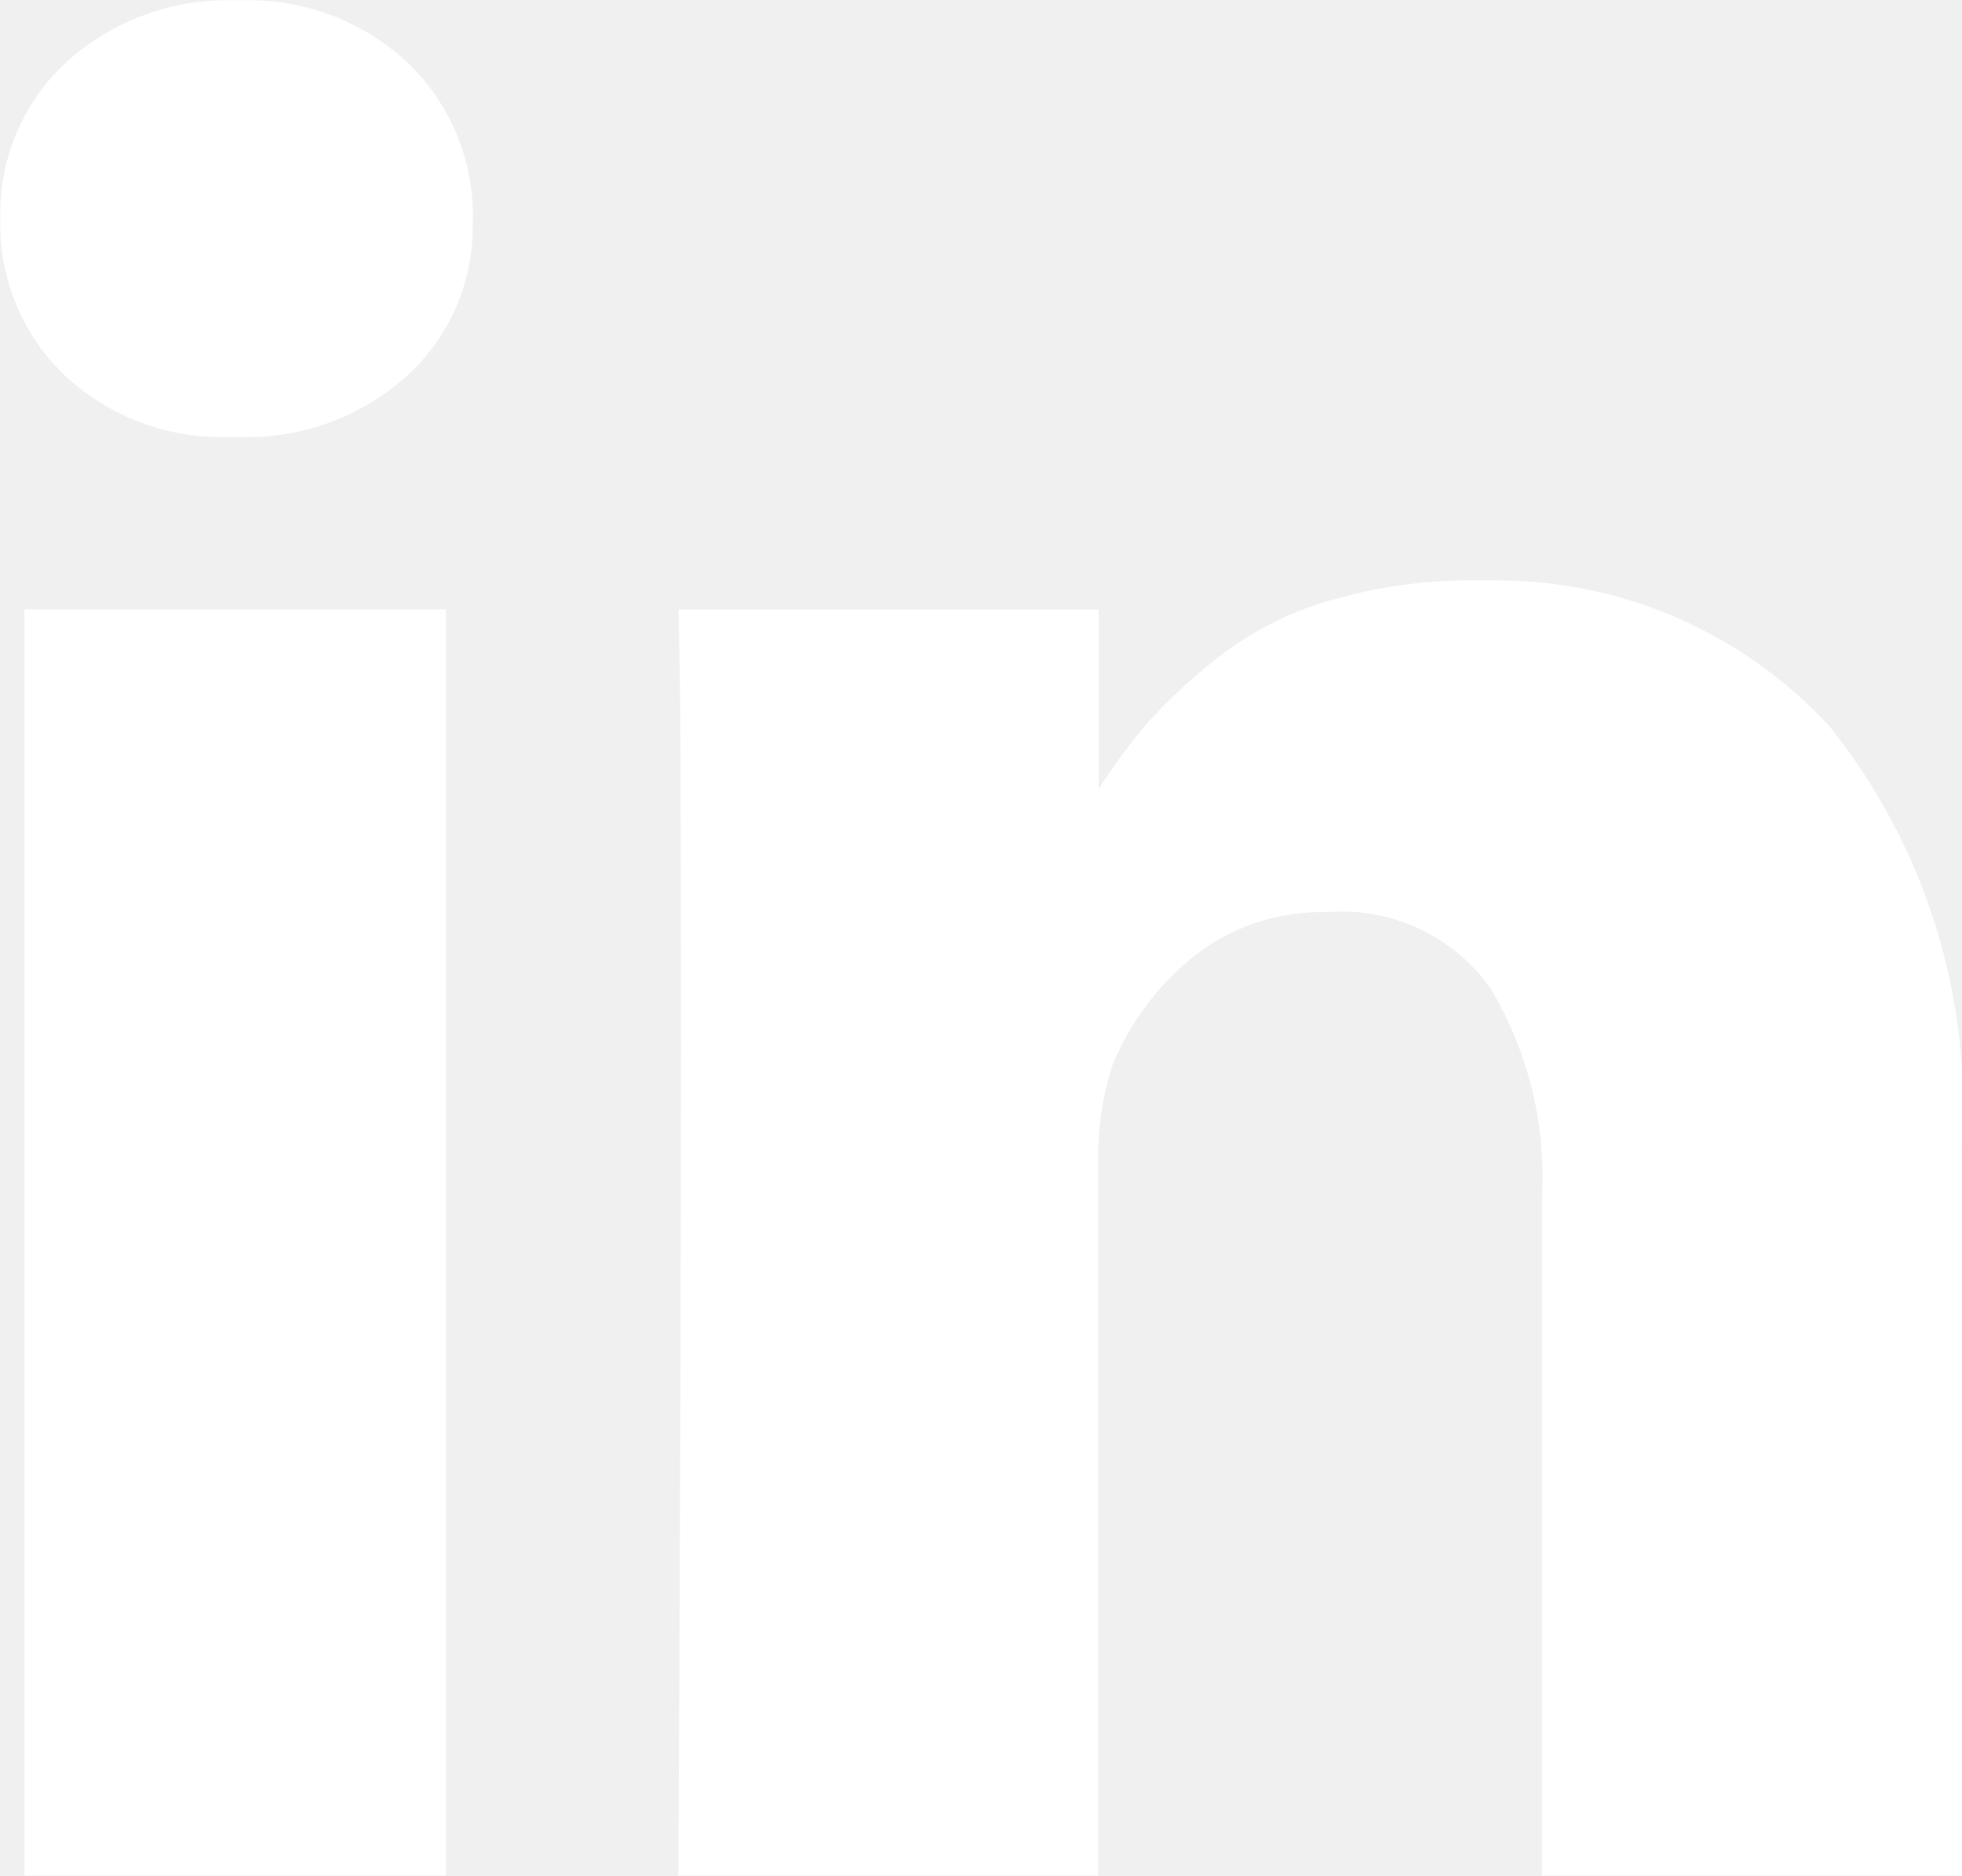
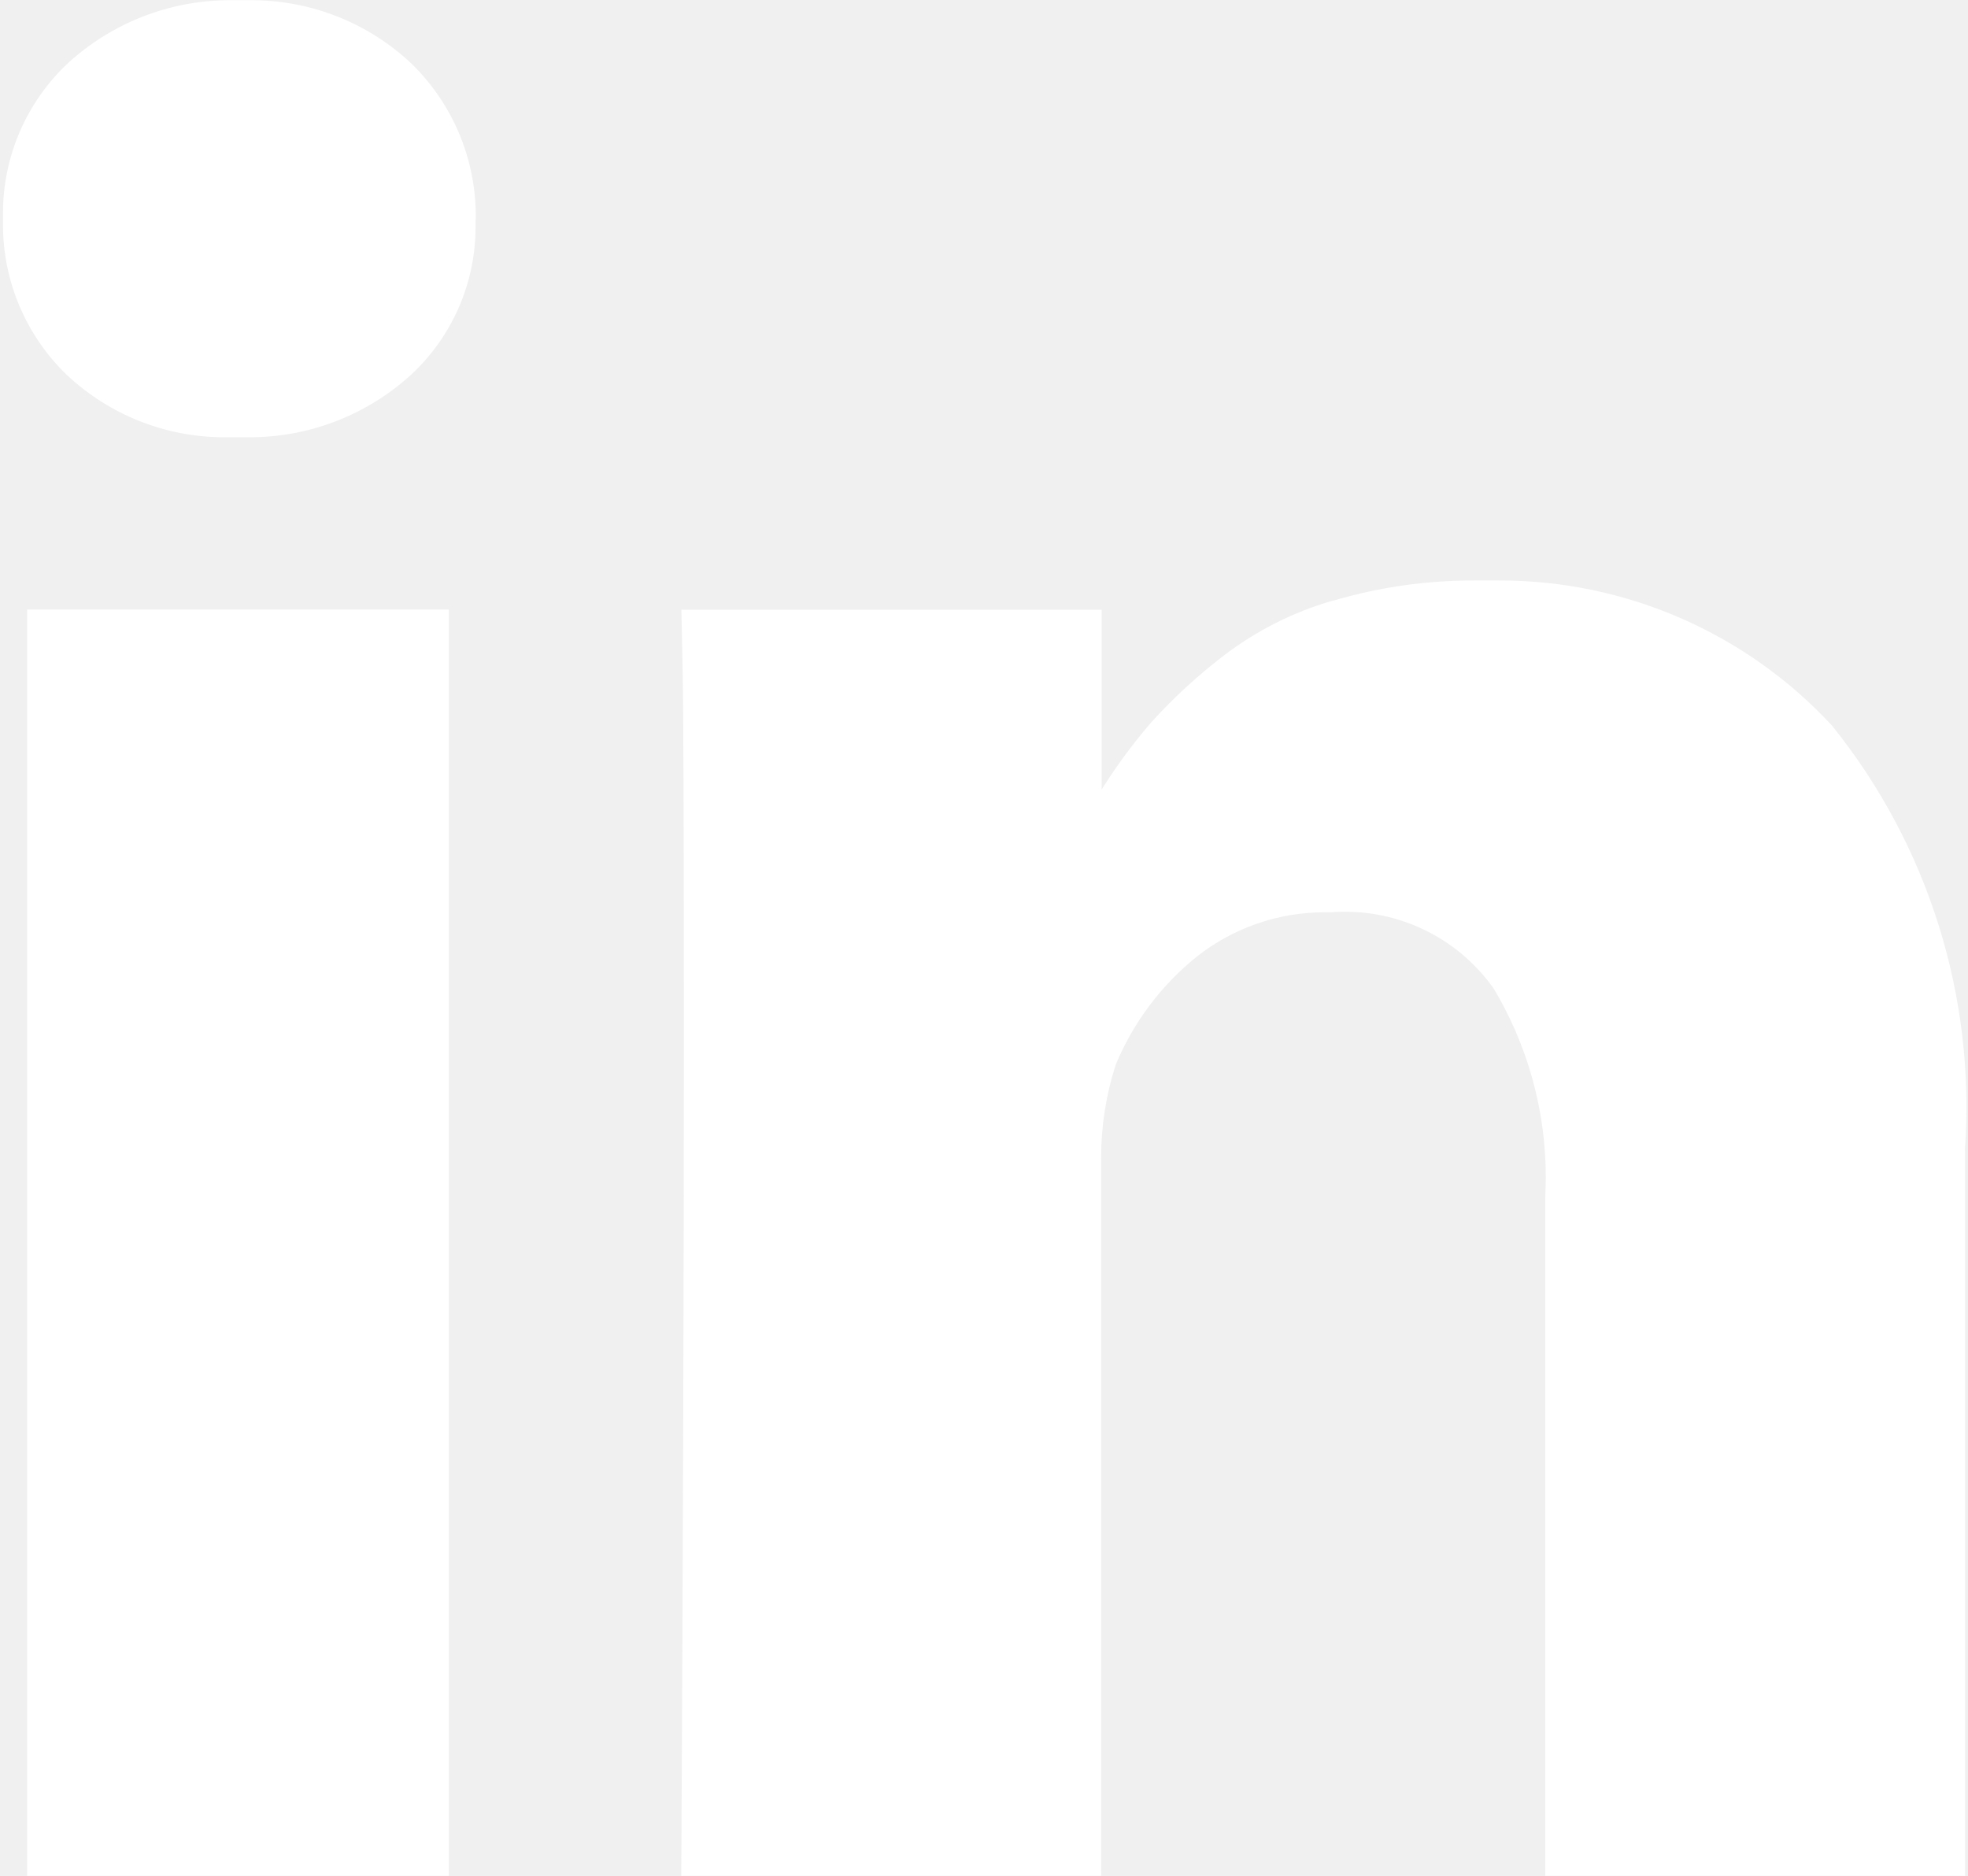
- <svg xmlns="http://www.w3.org/2000/svg" width="18.834" height="18" viewBox="0 0 18.834 18">
-   <path id="Tracciato_8" data-name="Tracciato 8" d="M4.278,5.847V18H.232V5.847ZM4.535,2.1c0,.022,0,.047,0,.073a1.934,1.934,0,0,1-.619,1.421h0a2.3,2.3,0,0,1-1.556.6l-.111,0H2.229l-.1,0a2.208,2.208,0,0,1-1.518-.6h0A2,2,0,0,1,0,2.148c0-.018,0-.036,0-.055v0c0-.016,0-.034,0-.052A1.97,1.97,0,0,1,.628.6h0A2.3,2.3,0,0,1,2.18,0l.1,0h0l.107,0A2.237,2.237,0,0,1,3.911.6h0a2.04,2.04,0,0,1,.626,1.473V2.1Zm14.294,8.939V18H14.8V11.5c0-.059.005-.128.005-.2a3.526,3.526,0,0,0-.511-1.835l.009.016a1.744,1.744,0,0,0-1.422-.734c-.045,0-.09,0-.135.005h-.061a1.976,1.976,0,0,0-1.231.427l0,0a2.62,2.62,0,0,0-.774,1.031l-.006.017a2.9,2.9,0,0,0-.136.89q0,.054,0,.108V18H6.509q.025-4.891.025-7.932T6.522,6.437L6.51,5.849h4.033V7.614h-.025a5.315,5.315,0,0,1,.508-.693l-.006.007A5.224,5.224,0,0,1,11.7,6.3l.012-.009a3.159,3.159,0,0,1,1.044-.528l.022-.005a4.76,4.76,0,0,1,1.348-.19h.056c.053,0,.115,0,.178,0a4.343,4.343,0,0,1,3.191,1.392l0,0a5.834,5.834,0,0,1,1.276,4.076Z" transform="translate(0.003 0.002)" fill="#fff" />
+ <svg xmlns="http://www.w3.org/2000/svg">
+   <defs>
+     <symbol id="linkedin" width="18.834" height="18" viewBox="0 0 18.834 18">
+       <path d="M4.278,5.847V18H.232V5.847ZM4.535,2.1c0,.022,0,.047,0,.073a1.934,1.934,0,0,1-.619,1.421h0a2.3,2.3,0,0,1-1.556.6l-.111,0H2.229l-.1,0a2.208,2.208,0,0,1-1.518-.6h0A2,2,0,0,1,0,2.148c0-.018,0-.036,0-.055v0c0-.016,0-.034,0-.052A1.97,1.97,0,0,1,.628.6h0A2.3,2.3,0,0,1,2.18,0l.1,0h0l.107,0A2.237,2.237,0,0,1,3.911.6h0a2.04,2.04,0,0,1,.626,1.473V2.1Zm14.294,8.939V18H14.8V11.5c0-.059.005-.128.005-.2a3.526,3.526,0,0,0-.511-1.835l.009.016a1.744,1.744,0,0,0-1.422-.734c-.045,0-.09,0-.135.005h-.061a1.976,1.976,0,0,0-1.231.427l0,0a2.62,2.62,0,0,0-.774,1.031l-.006.017a2.9,2.9,0,0,0-.136.89q0,.054,0,.108V18H6.509q.025-4.891.025-7.932T6.522,6.437L6.51,5.849h4.033V7.614h-.025a5.315,5.315,0,0,1,.508-.693l-.006.007A5.224,5.224,0,0,1,11.7,6.3l.012-.009a3.159,3.159,0,0,1,1.044-.528l.022-.005a4.76,4.76,0,0,1,1.348-.19h.056c.053,0,.115,0,.178,0a4.343,4.343,0,0,1,3.191,1.392l0,0a5.834,5.834,0,0,1,1.276,4.076Z" transform="translate(0.003 0.002)" fill="#fff" />
+     </symbol>
+   </defs>
+   <use href="#linkedin" />
</svg>
